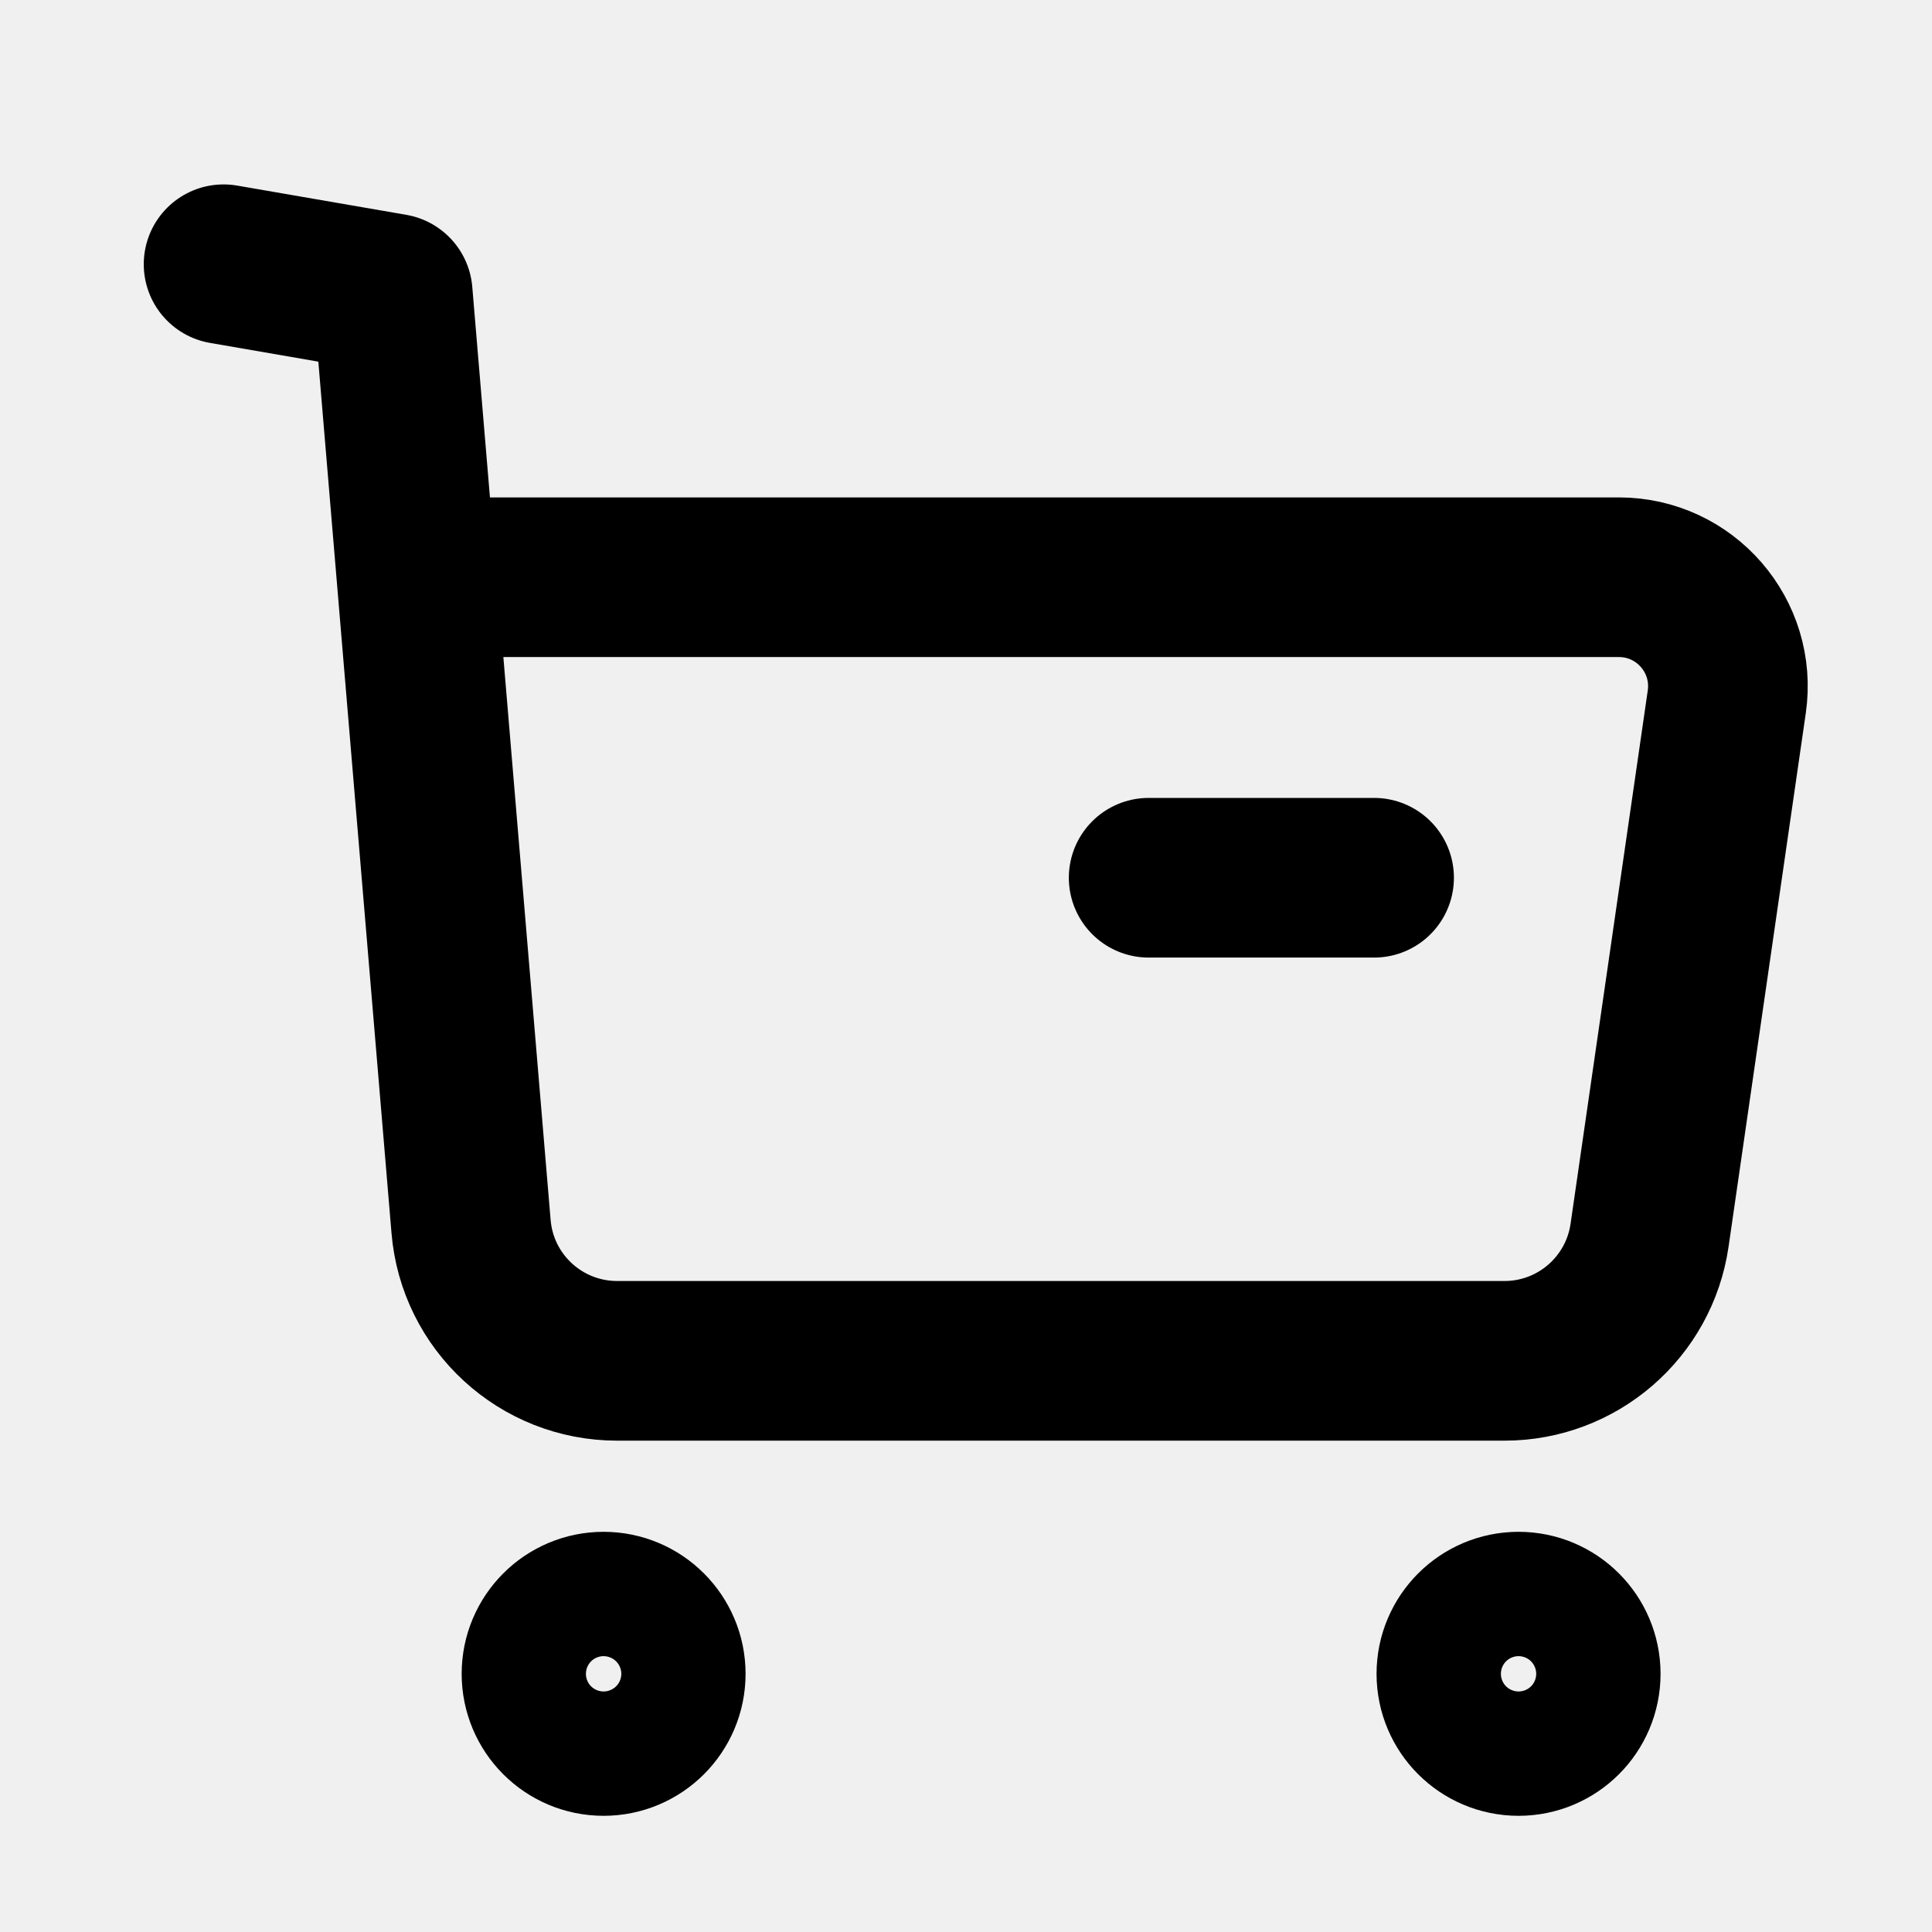
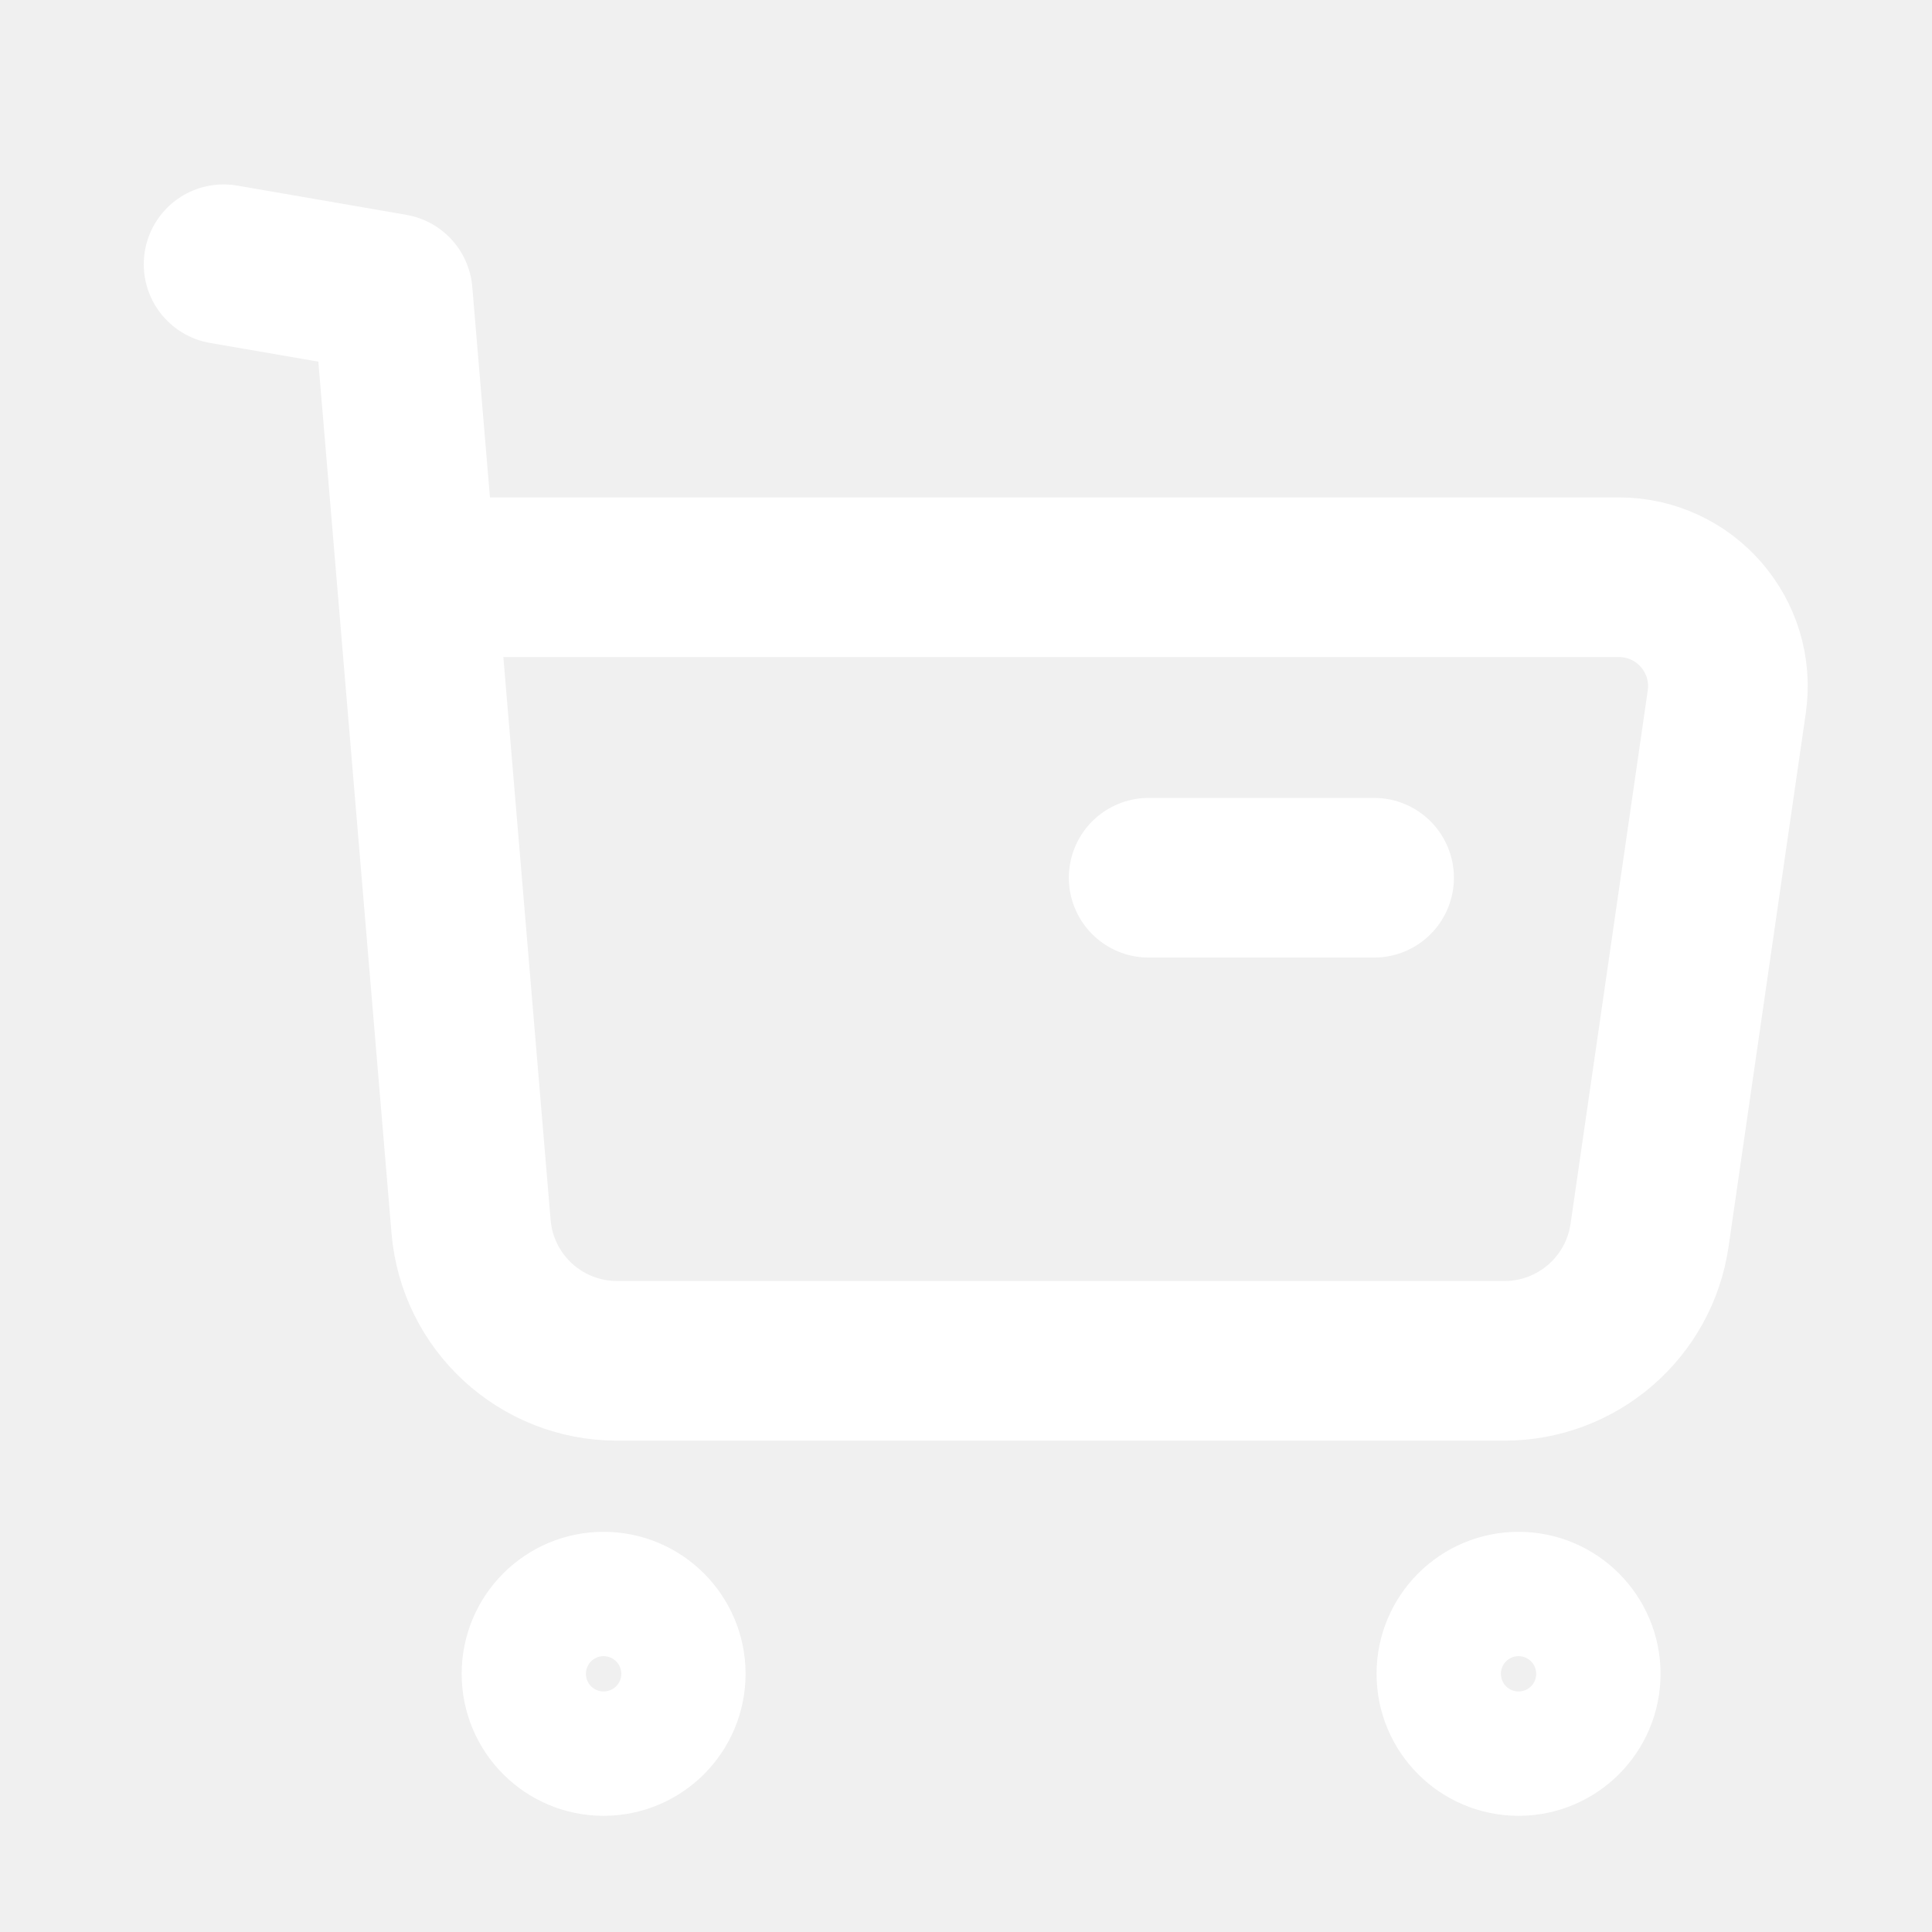
<svg xmlns="http://www.w3.org/2000/svg" width="22" height="22" viewBox="0 0 22 22" fill="none">
-   <path fill-rule="evenodd" clip-rule="evenodd" d="M6.873 18.352C7.264 18.352 7.581 18.67 7.581 19.06C7.581 19.451 7.264 19.768 6.873 19.768C6.482 19.768 6.166 19.451 6.166 19.06C6.166 18.67 6.482 18.352 6.873 18.352Z" stroke="black" stroke-width="1.818" stroke-linecap="round" stroke-linejoin="round" />
-   <path fill-rule="evenodd" clip-rule="evenodd" d="M17.292 18.352C17.683 18.352 18 18.67 18 19.06C18 19.451 17.683 19.768 17.292 19.768C16.901 19.768 16.584 19.451 16.584 19.06C16.584 18.67 16.901 18.352 17.292 18.352Z" stroke="black" stroke-width="1.818" stroke-linecap="round" stroke-linejoin="round" />
-   <path d="M2.546 3.009L4.472 3.342L5.364 13.966C5.436 14.831 6.159 15.496 7.028 15.496H17.132C17.961 15.496 18.665 14.887 18.784 14.065L19.663 7.992C19.771 7.243 19.191 6.573 18.434 6.573H4.782" stroke="black" stroke-width="1.818" stroke-linecap="round" stroke-linejoin="round" />
-   <path d="M13.08 9.995H15.647" stroke="black" stroke-width="1.818" stroke-linecap="round" stroke-linejoin="round" />
+   <path fill-rule="evenodd" clip-rule="evenodd" d="M6.873 18.352C7.264 18.352 7.581 18.67 7.581 19.06C7.581 19.451 7.264 19.768 6.873 19.768C6.482 19.768 6.166 19.451 6.166 19.06C6.166 18.67 6.482 18.352 6.873 18.352Z" stroke="white" stroke-width="1.818" stroke-linecap="round" stroke-linejoin="round" />
+   <path fill-rule="evenodd" clip-rule="evenodd" d="M17.292 18.352C17.683 18.352 18 18.67 18 19.06C18 19.451 17.683 19.768 17.292 19.768C16.901 19.768 16.584 19.451 16.584 19.06C16.584 18.67 16.901 18.352 17.292 18.352Z" stroke="white" stroke-width="1.818" stroke-linecap="round" stroke-linejoin="round" />
+   <path d="M2.546 3.009L4.472 3.342L5.364 13.966C5.436 14.831 6.159 15.496 7.028 15.496H17.132C17.961 15.496 18.665 14.887 18.784 14.065L19.663 7.992C19.771 7.243 19.191 6.573 18.434 6.573H4.782" stroke="white" stroke-width="1.818" stroke-linecap="round" stroke-linejoin="round" />
+   <path d="M13.08 9.995H15.647" stroke="white" stroke-width="1.818" stroke-linecap="round" stroke-linejoin="round" />
</svg>
